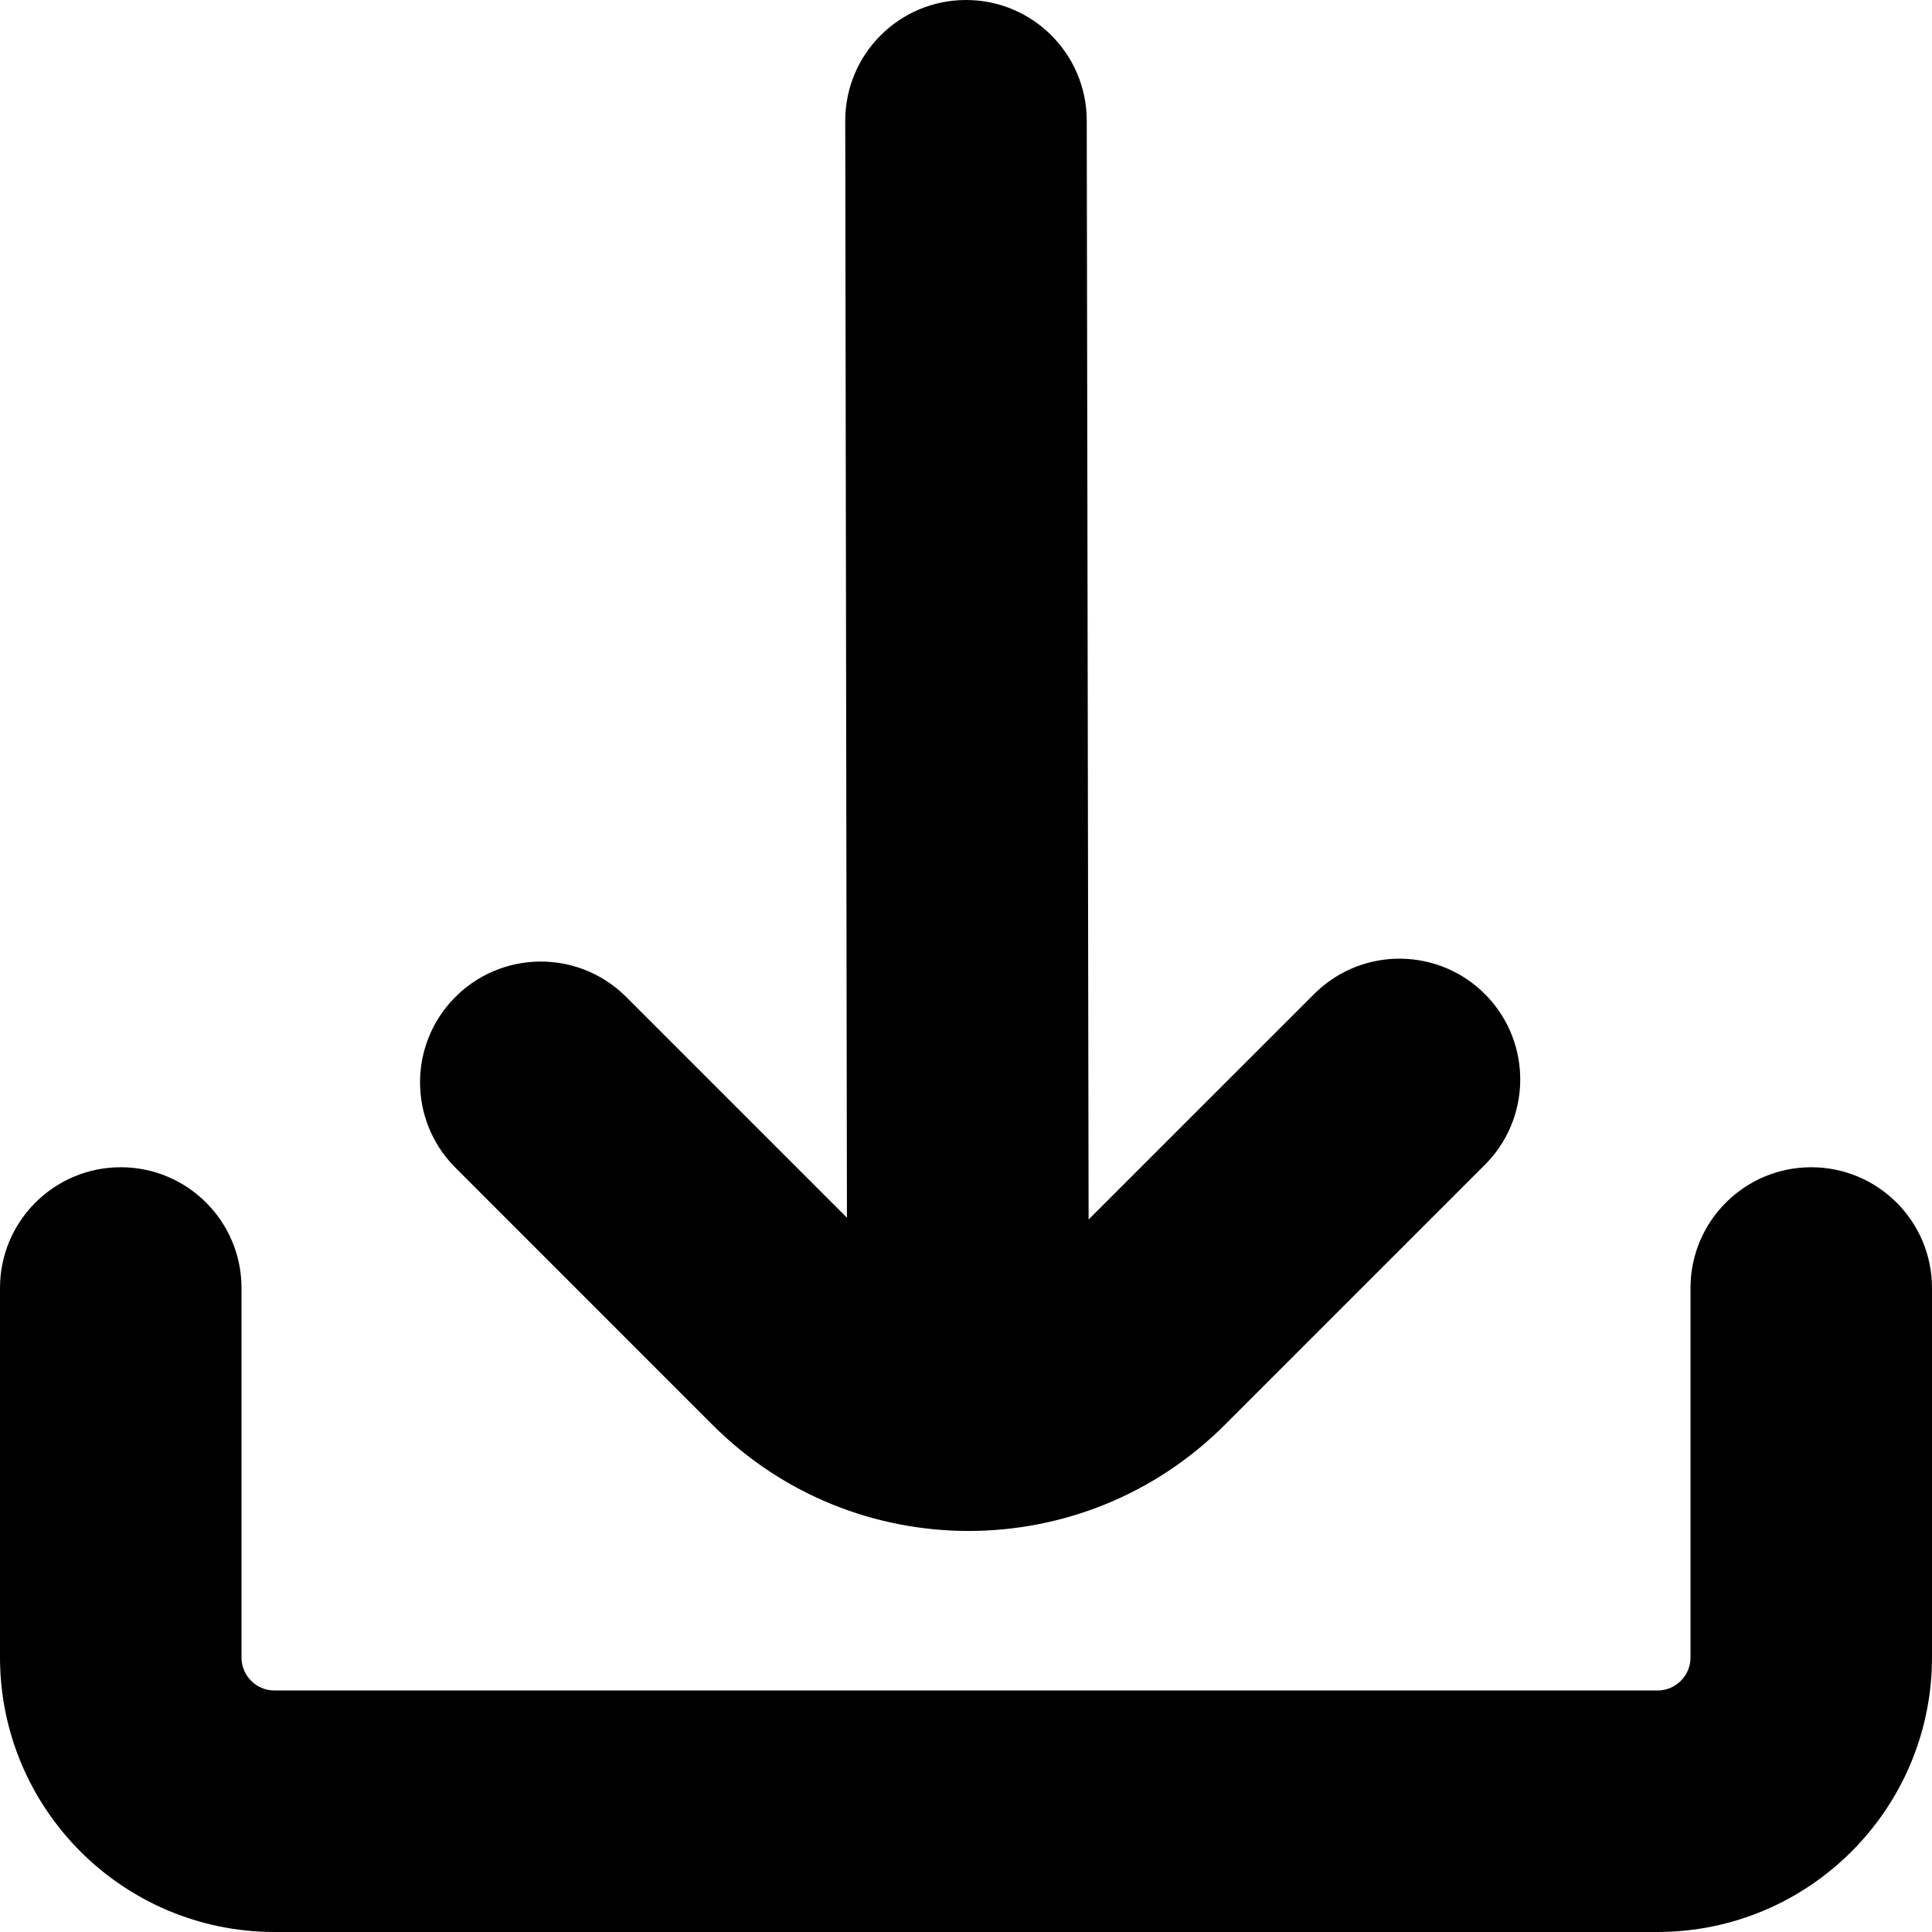
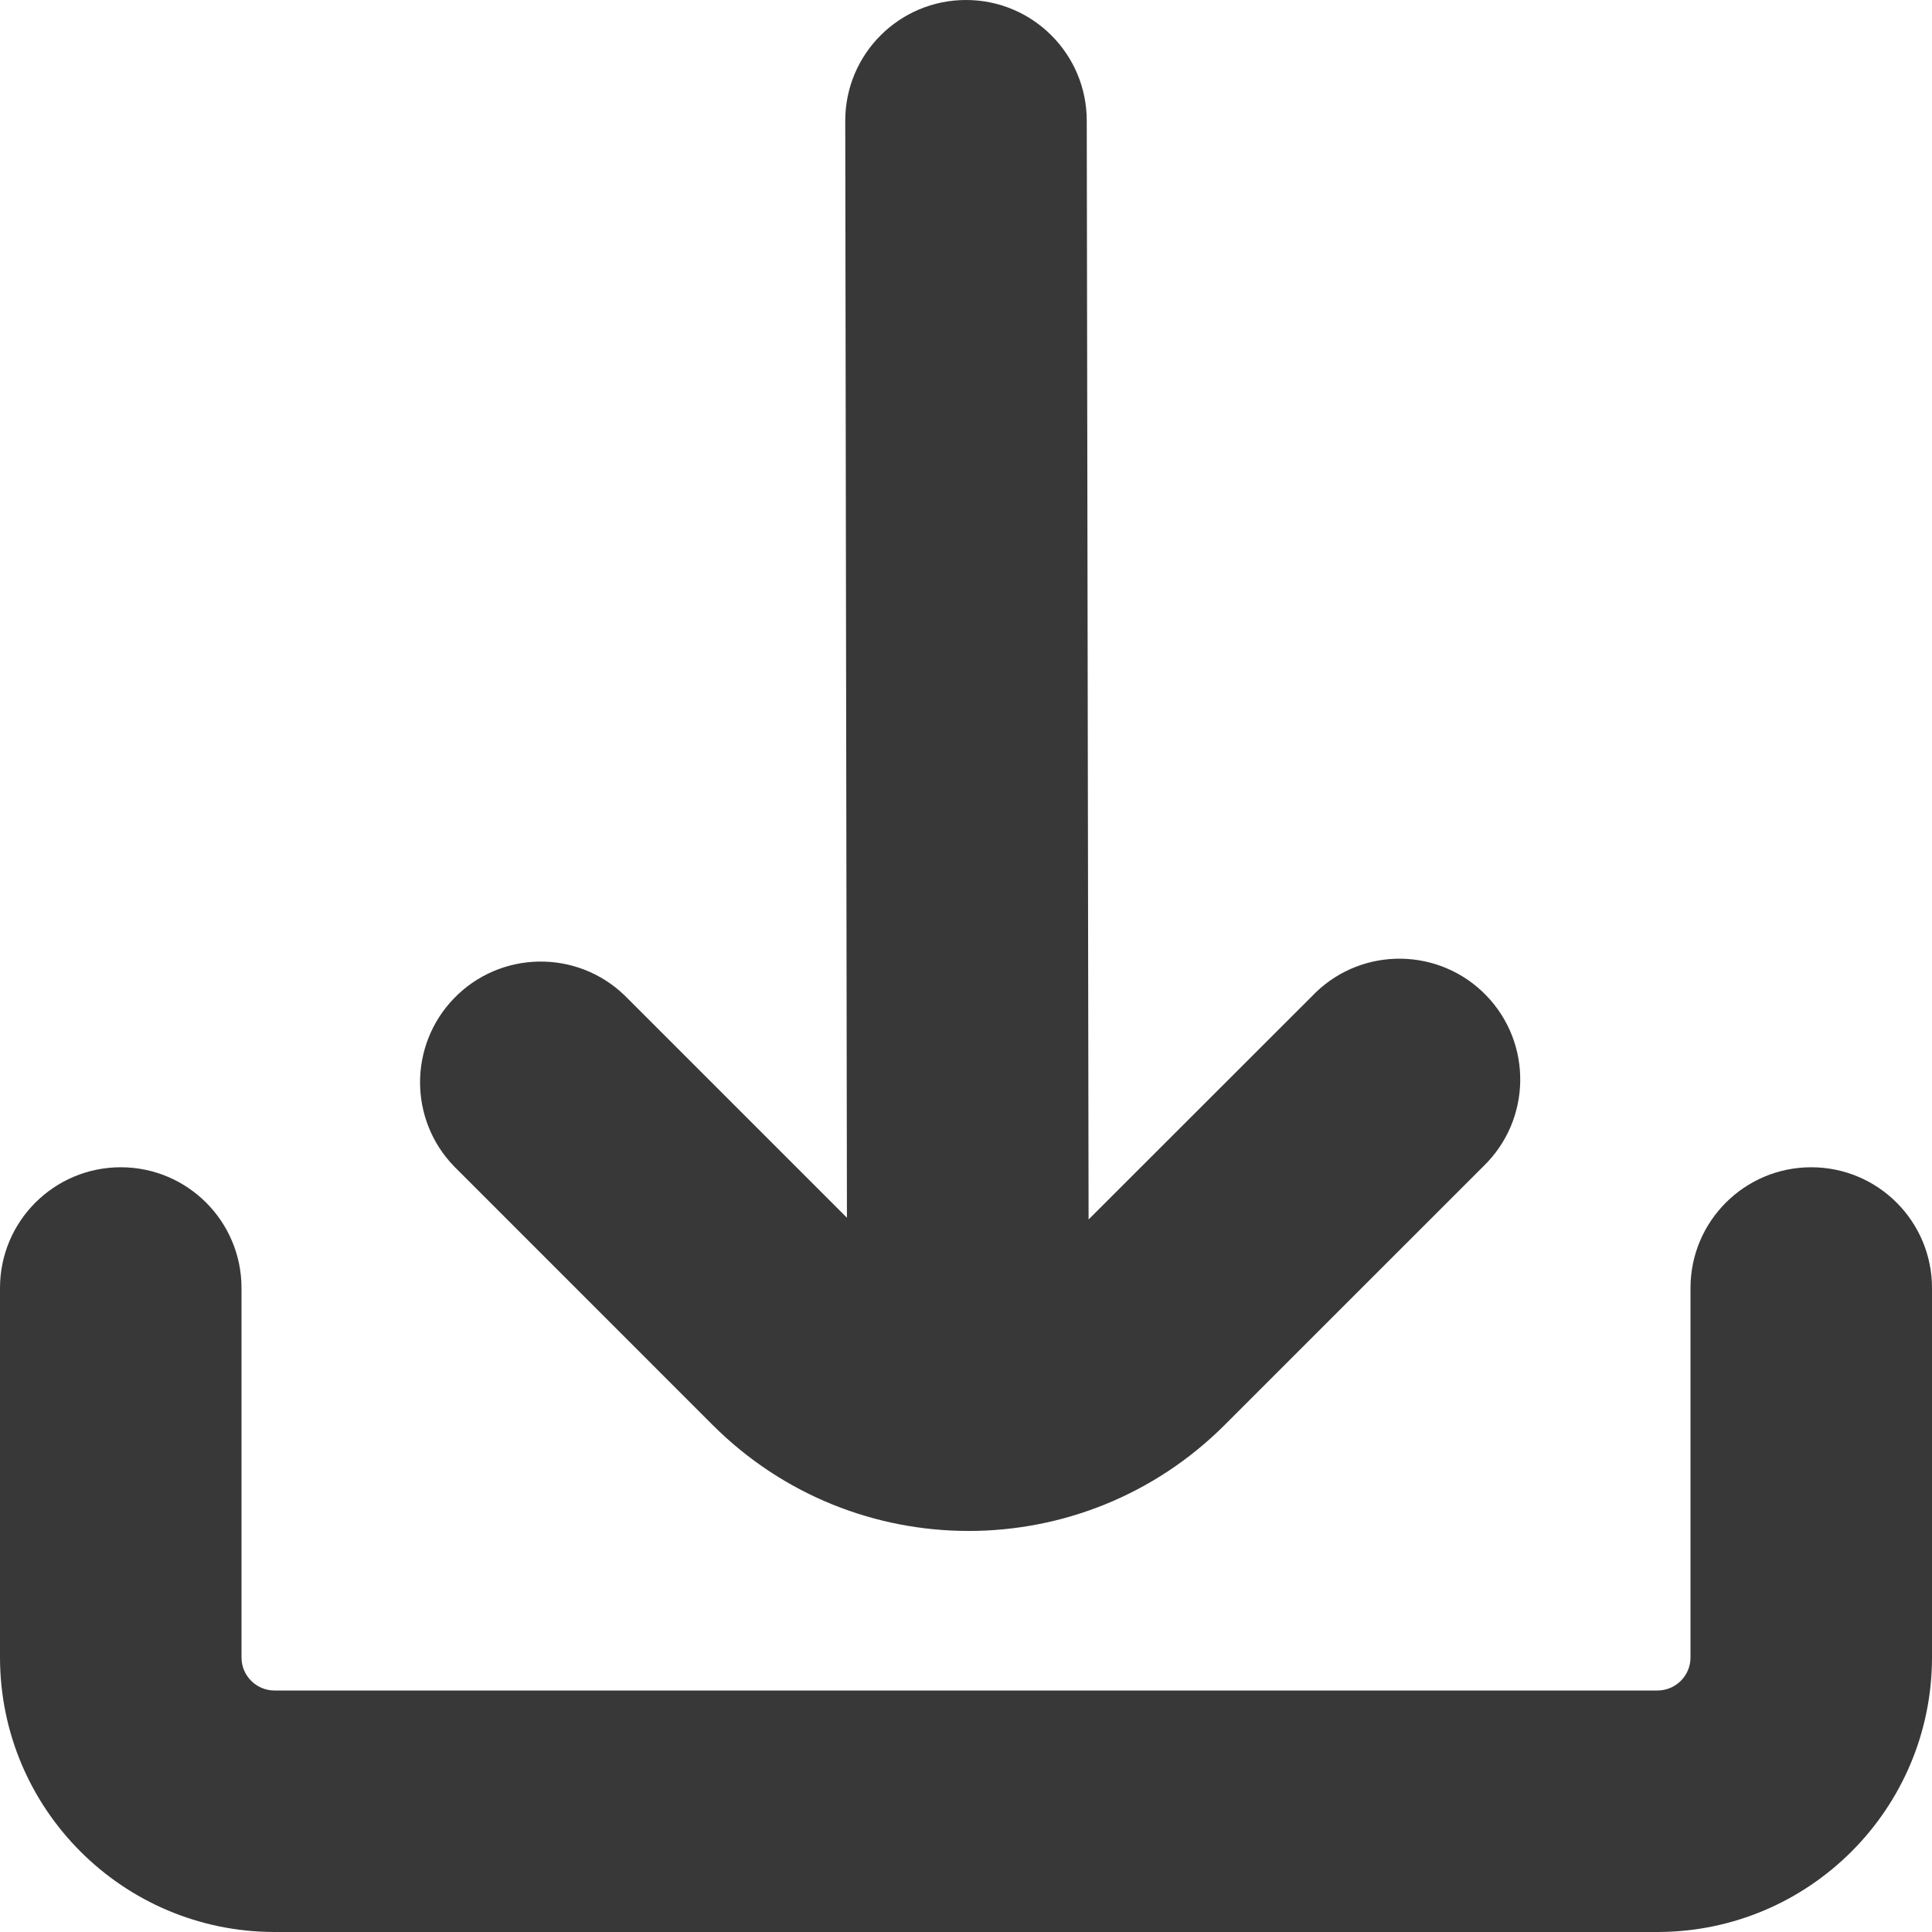
- <svg xmlns="http://www.w3.org/2000/svg" version="1.1" id="Capa_1" x="0px" y="0px" viewBox="0 0 512 512" style="enable-background:new 0 0 512 512;" xml:space="preserve" width="512" height="512">
-   <g>
-     <path d="M188.821,377.6c37.49,37.491,98.274,37.491,135.765,0.001c0,0,0.001-0.001,0.001-0.001l68.523-68.523   c12.712-12.278,13.064-32.536,0.786-45.248c-12.278-12.712-32.536-13.064-45.248-0.786c-0.267,0.257-0.529,0.52-0.786,0.786   l-59.371,59.349L288,32c0-17.673-14.327-32-32-32l0,0c-17.673,0-32,14.327-32,32l0.448,290.709l-58.901-58.901   c-12.712-12.278-32.97-11.926-45.248,0.786c-11.977,12.401-11.977,32.061,0,44.462L188.821,377.6z" />
-     <path d="M480,309.333c-17.673,0-32,14.327-32,32v97.941c-0.012,4.814-3.911,8.714-8.725,8.725H72.725   c-4.814-0.012-8.714-3.911-8.725-8.725v-97.941c0-17.673-14.327-32-32-32s-32,14.327-32,32v97.941   C0.047,479.42,32.58,511.953,72.725,512h366.549c40.146-0.047,72.678-32.58,72.725-72.725v-97.941   C512,323.66,497.673,309.333,480,309.333z" />
+ <svg xmlns="http://www.w3.org/2000/svg" viewBox="0 0 40 40" width="40" height="40" fill="none">
+   <rect id="free-icon-font-download-3917768 1" width="40" height="40" x="0" y="0" />
+   <g id="Group 1">
+     <path id="Vector 1" d="M14.752 29.5C17.68 32.429 22.429 32.429 25.358 29.5L25.358 29.5L30.712 24.147C31.705 23.187 31.732 21.605 30.773 20.612C29.814 19.619 28.231 19.591 27.238 20.55C27.217 20.57 27.197 20.591 27.177 20.612L22.538 25.248L22.5 2.5C22.5 1.119 21.381 0 20 0C18.619 0 17.5 1.119 17.5 2.5L17.535 25.212L12.933 20.61C11.94 19.651 10.358 19.678 9.398 20.671C8.463 21.64 8.463 23.176 9.398 24.145L14.752 29.5Z" fill="rgb(56,56,56)" fill-rule="nonzero" />
+     <path id="Vector 2" d="M37.5 24.167C36.119 24.167 35 25.286 35 26.667L35 34.318C34.999 34.694 34.694 34.999 34.318 35L5.682 35C5.306 34.999 5.001 34.694 5 34.318L5 26.667C5 25.286 3.881 24.167 2.5 24.167C1.119 24.167 0 25.286 0 26.667L0 34.318C0.004 37.455 2.545 39.996 5.682 40L34.318 40C37.455 39.996 39.996 37.455 40 34.318L40 26.667C40 25.286 38.881 24.167 37.5 24.167Z" fill="rgb(56,56,56)" fill-rule="nonzero" />
  </g>
</svg>
